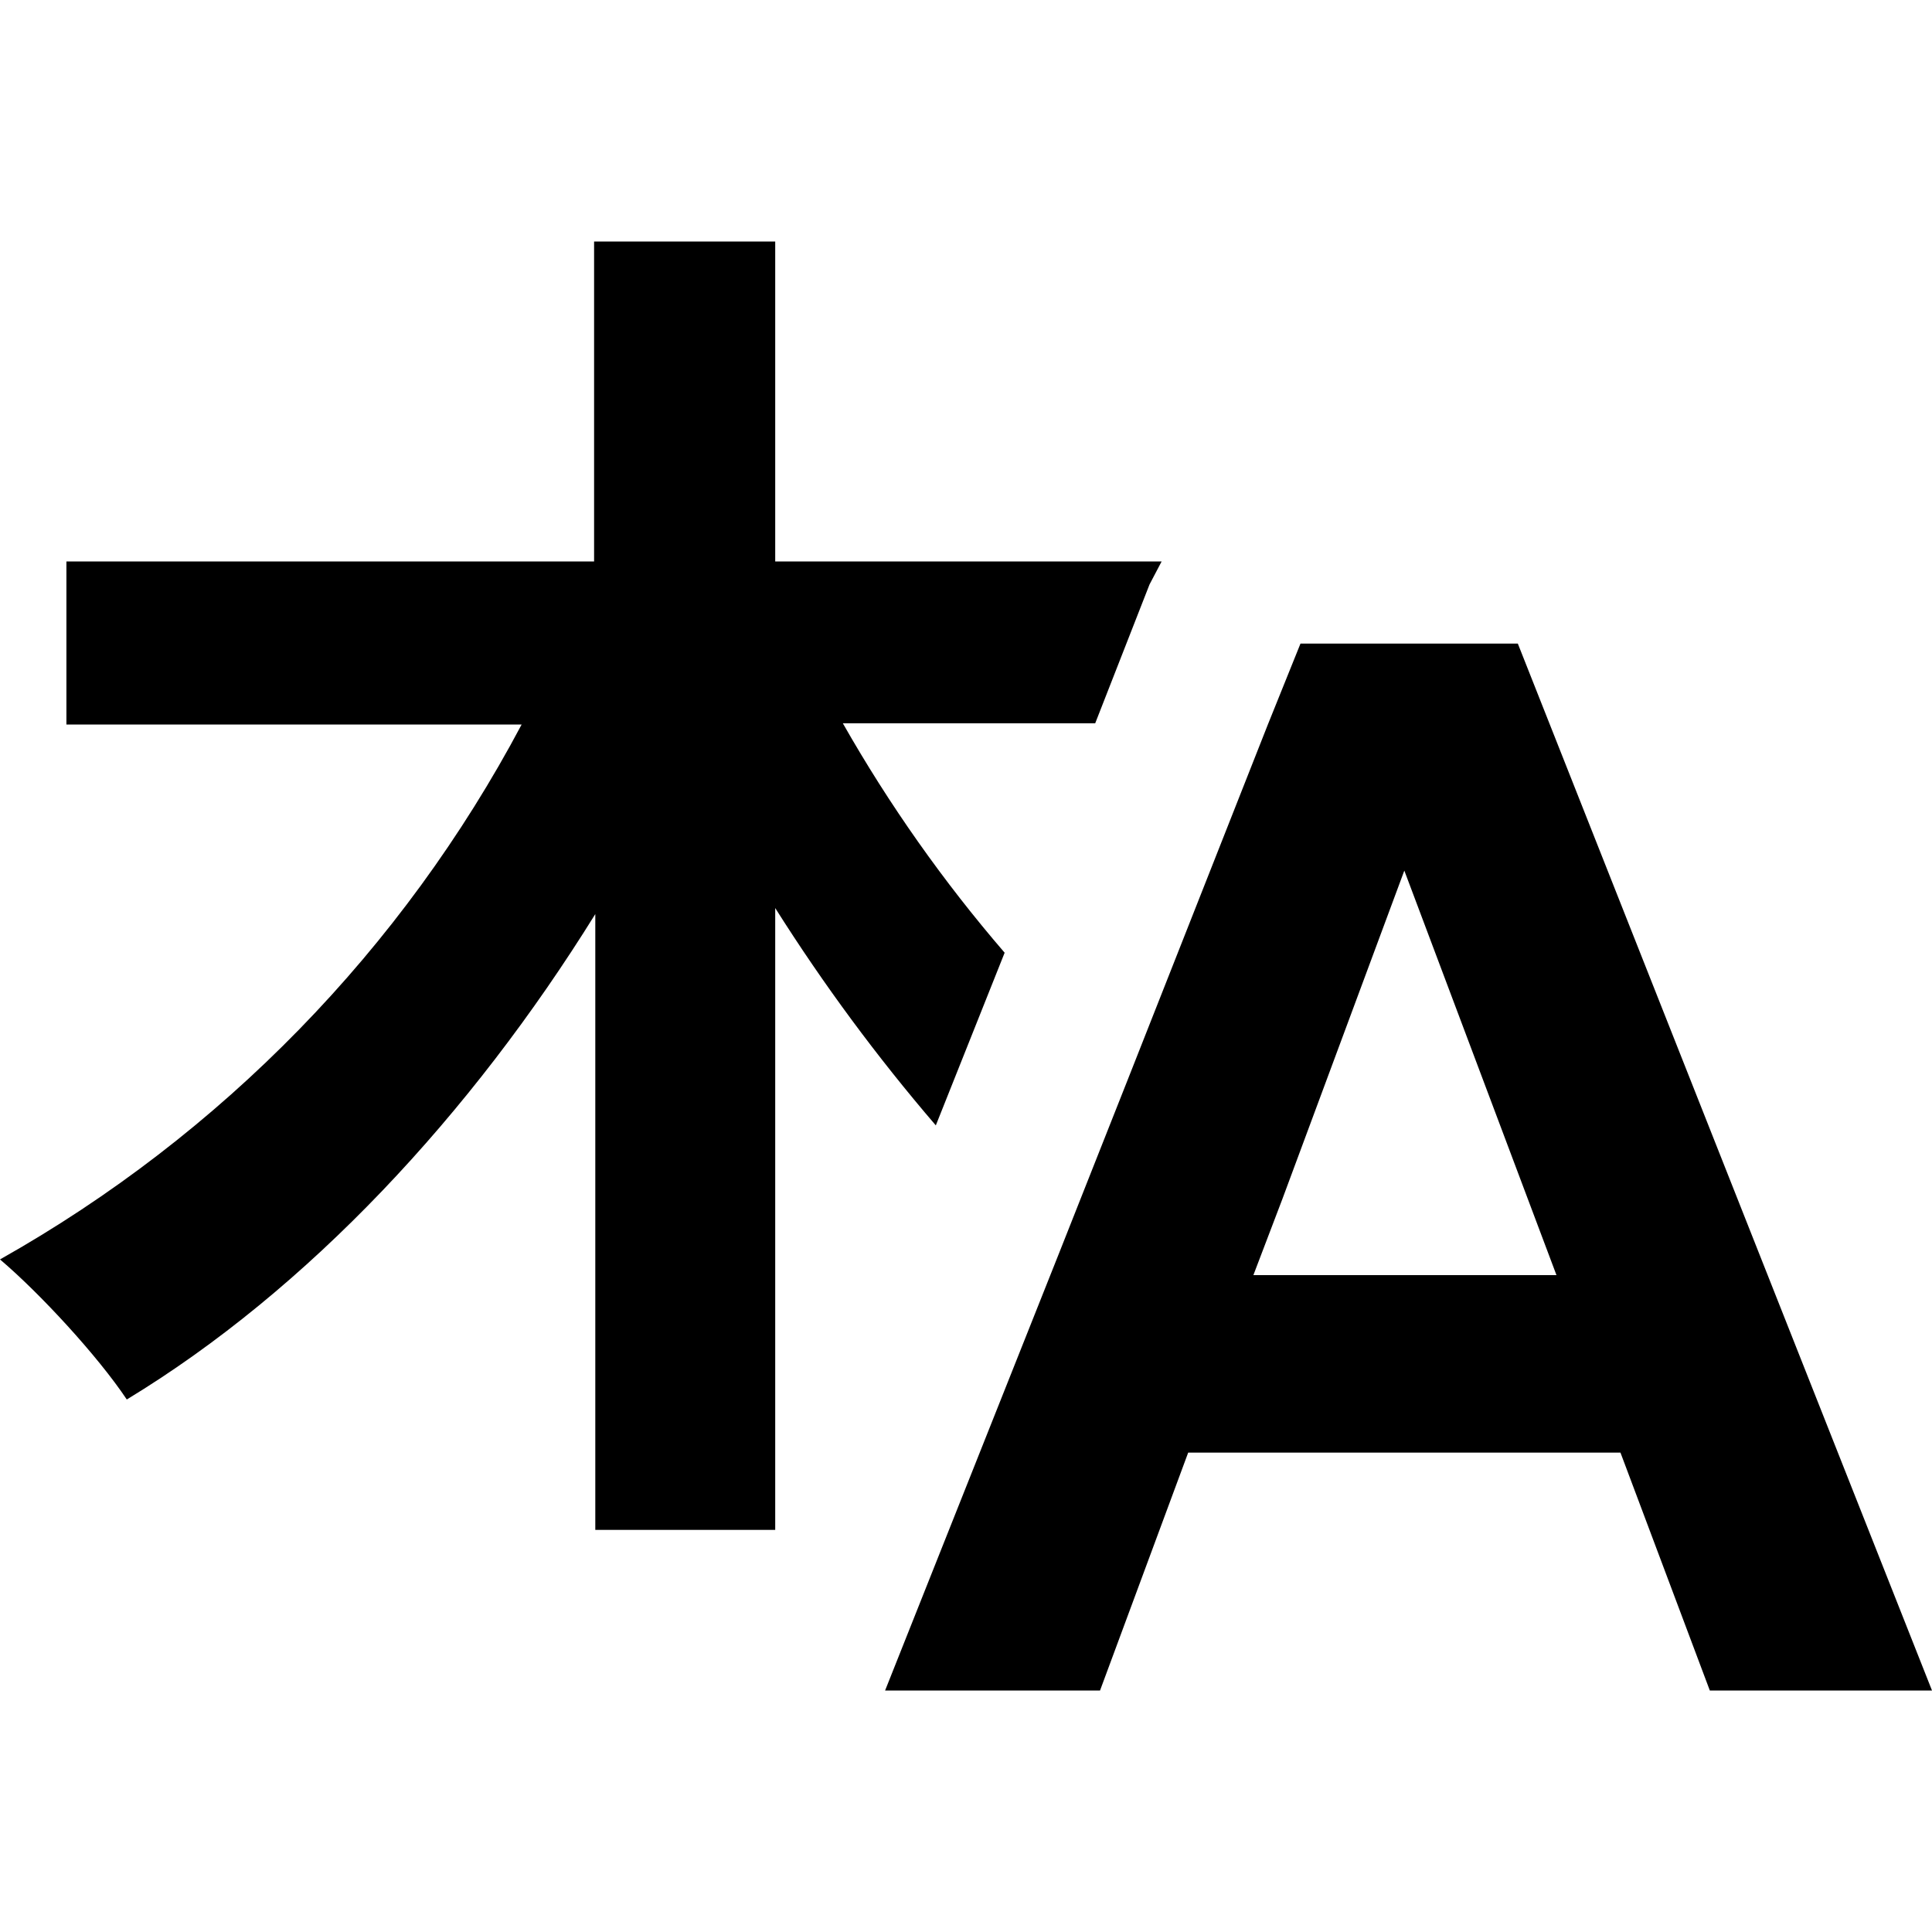
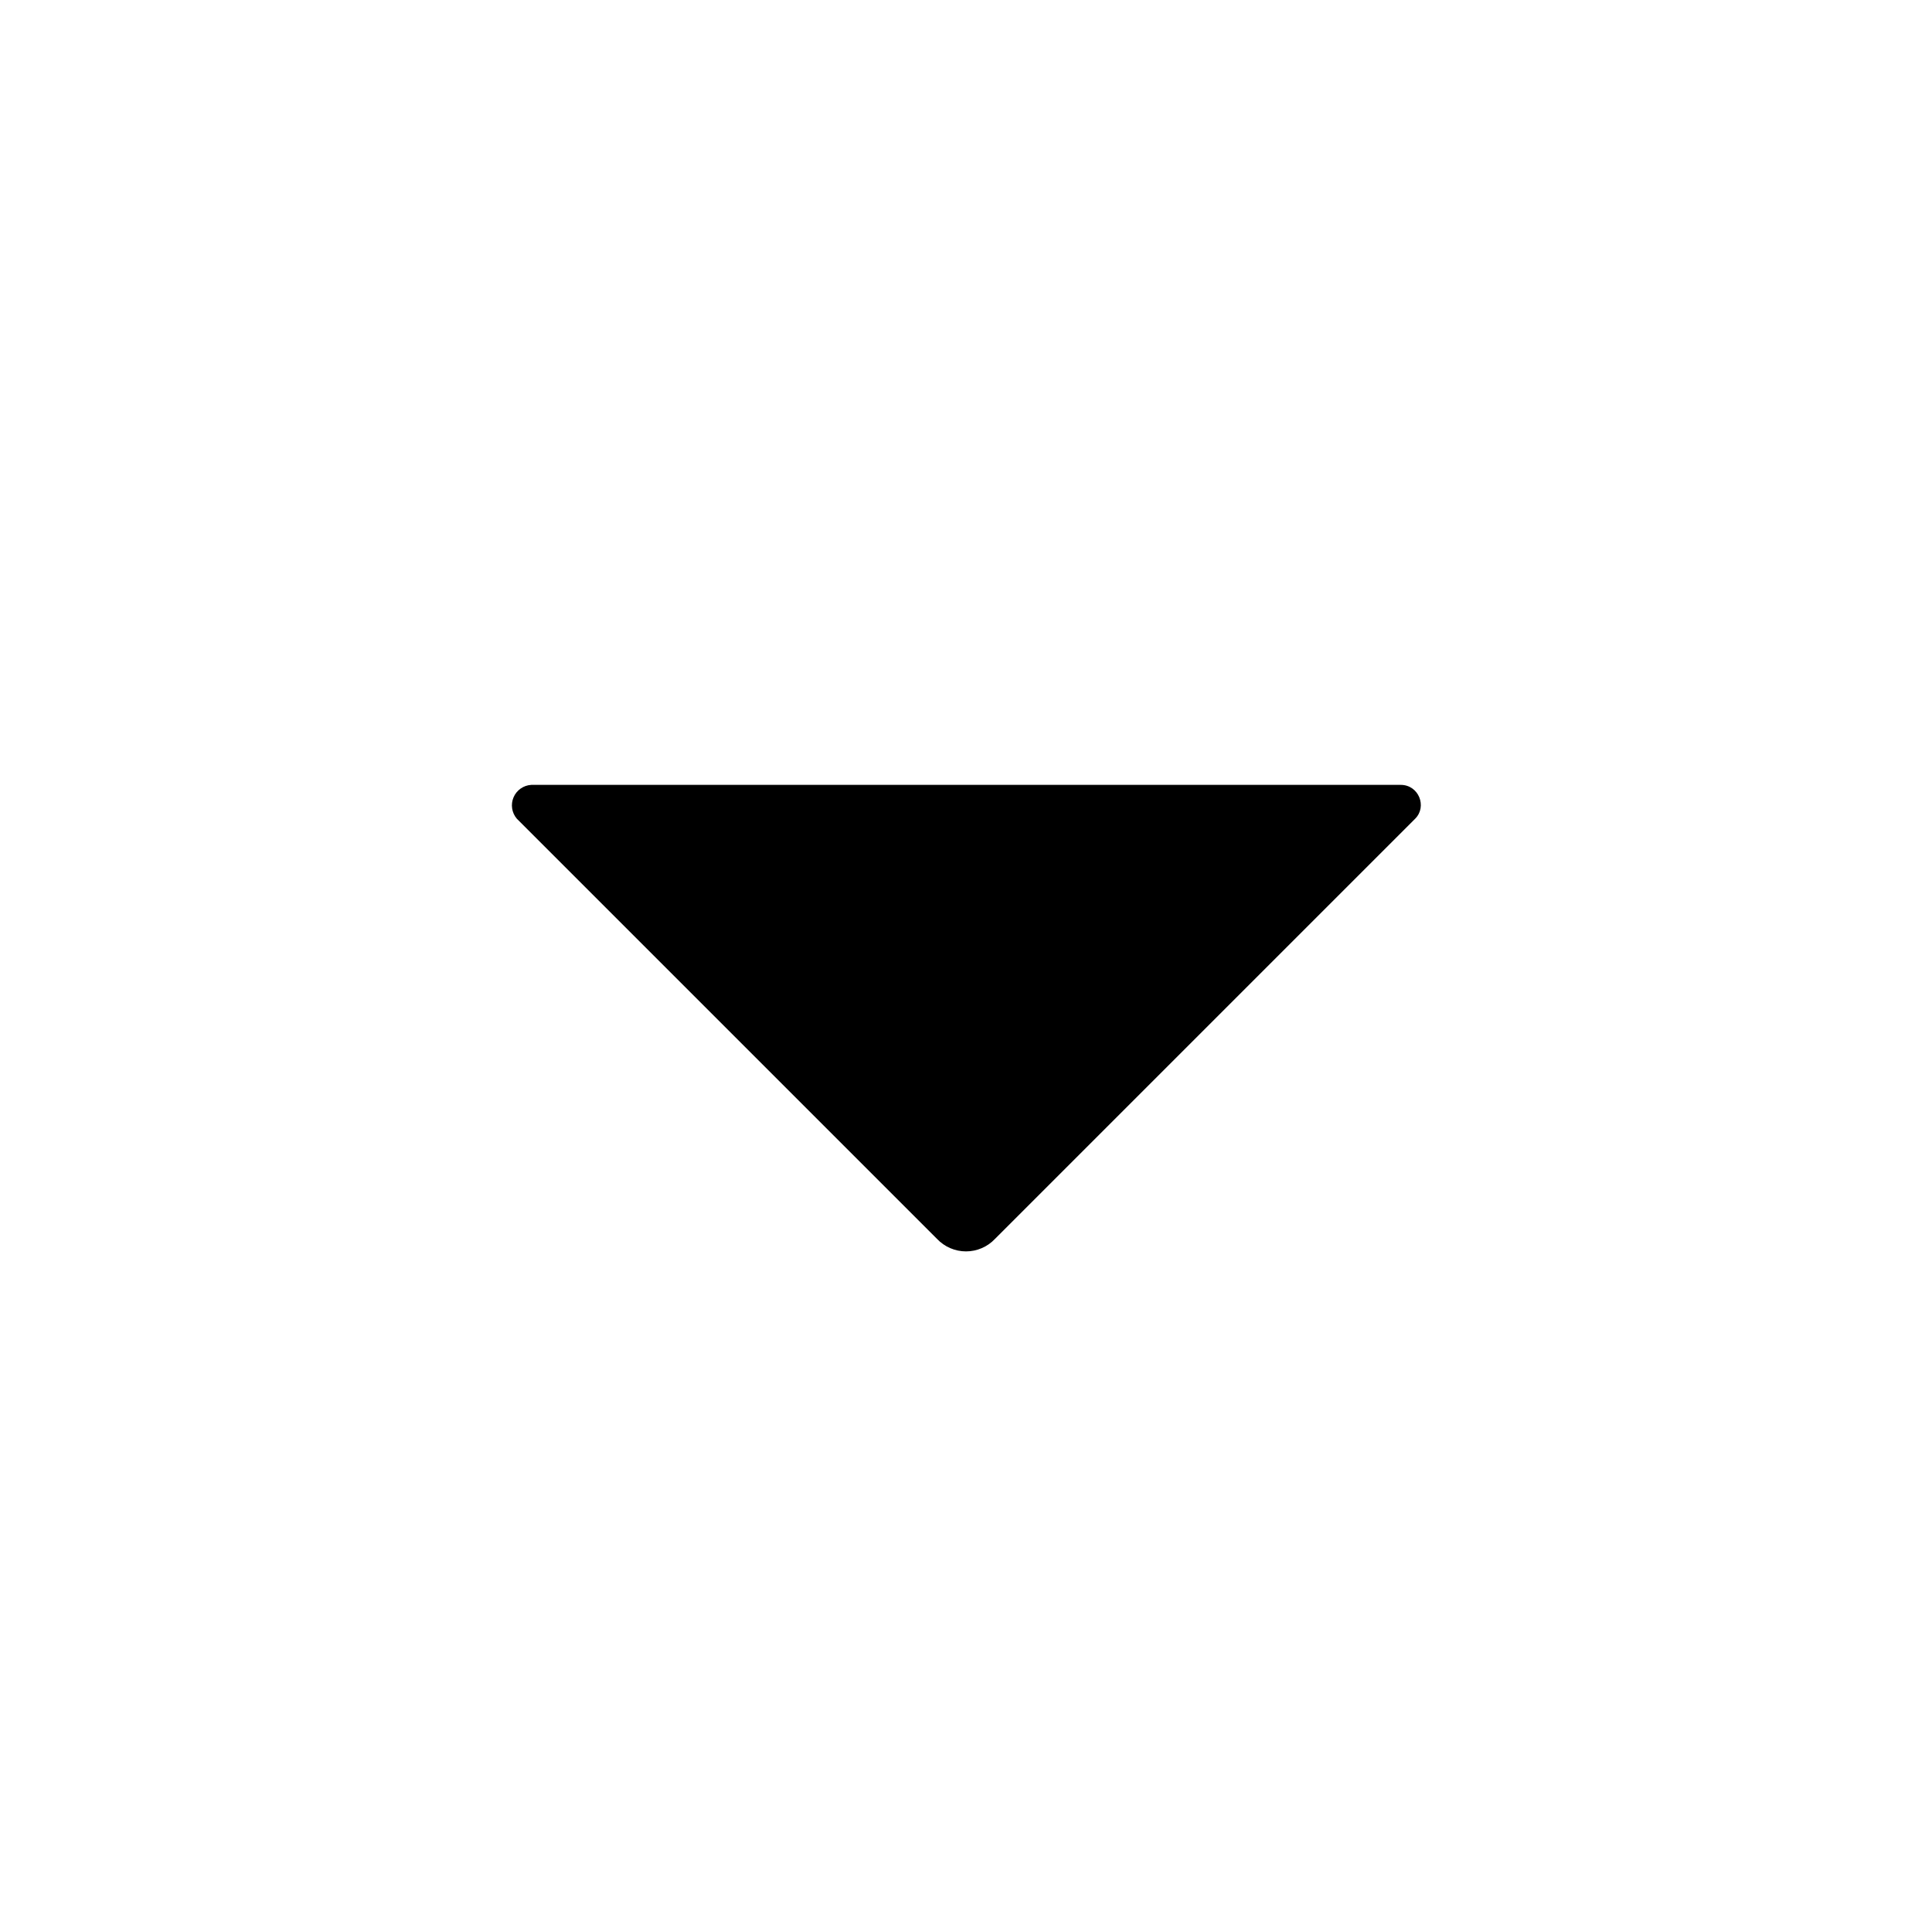
- <svg xmlns="http://www.w3.org/2000/svg" viewBox="0 0 16 16" width="16" height="16" data-icon="LanguagesSmall" data-icon-id=":R4cllb9qldat56:" aria-hidden="true" fill="none" role="img">
-   <path fill="currentColor" fill-rule="evenodd" d="M10.77 5.33 10.5 6 9.34 8.94l-.57 1.44L7.33 14h1.78l.73-1.97h3.58l.74 1.97H16l-3.43-8.67zm-.15 4.6-.24.63h2.51l-1.26-3.35zm-1.1-5.09.1-.19h-3.2V2h-1.5v2.65H.55V6h3.77A11 11 0 0 1 0 10.43c.33.28.81.8 1.05 1.16 1.5-.91 2.85-2.36 3.88-4.02v5.1h1.49V7.52q.6.95 1.33 1.8l.57-1.43a12 12 0 0 1-1.34-1.9h2.09z" clip-rule="evenodd" />
+ <svg xmlns="http://www.w3.org/2000/svg" viewBox="0 0 16 16" width="16" height="16" data-icon="CaretDownSmall" data-icon-id=":R4sllb9qldat56:" aria-hidden="true" fill="none" role="img">
+   <path fill="currentColor" fill-rule="evenodd" d="M11.6 6.5c.15 0 .22.18.12.28l-3.48 3.48a.33.33 0 0 1-.48 0L4.28 6.78a.17.17 0 0 1 .12-.28z" clip-rule="evenodd" />
</svg>
